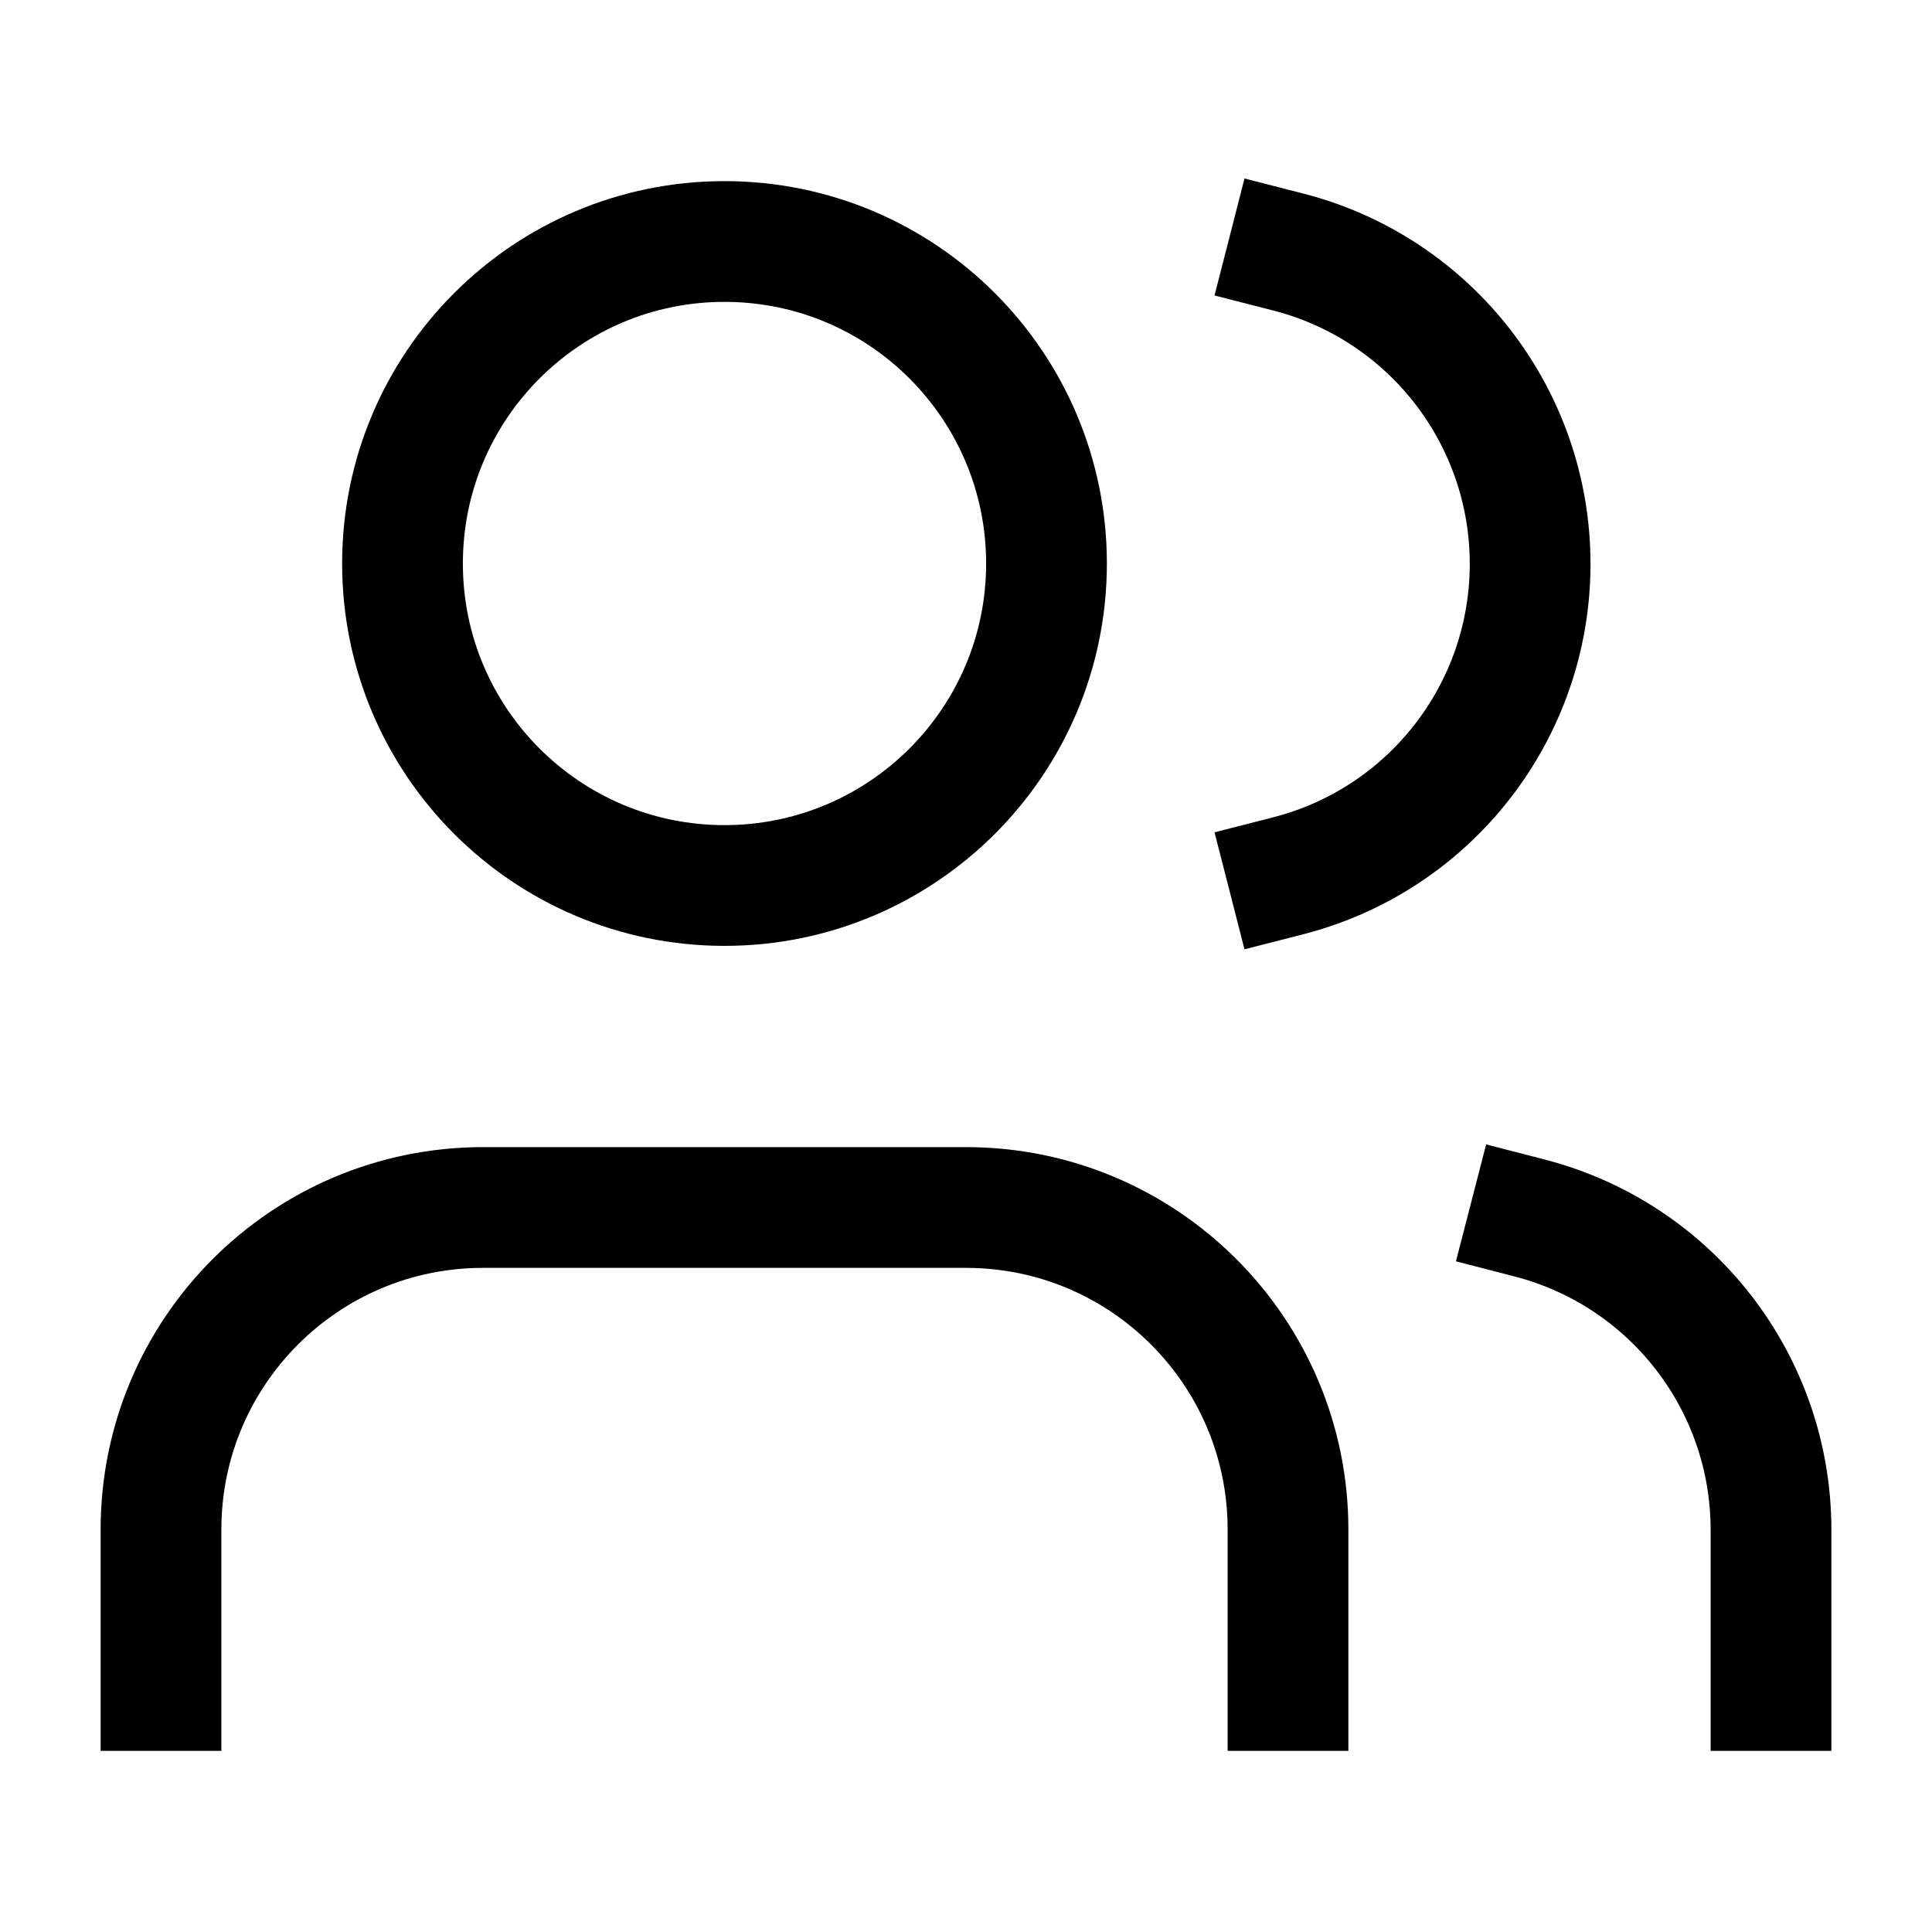
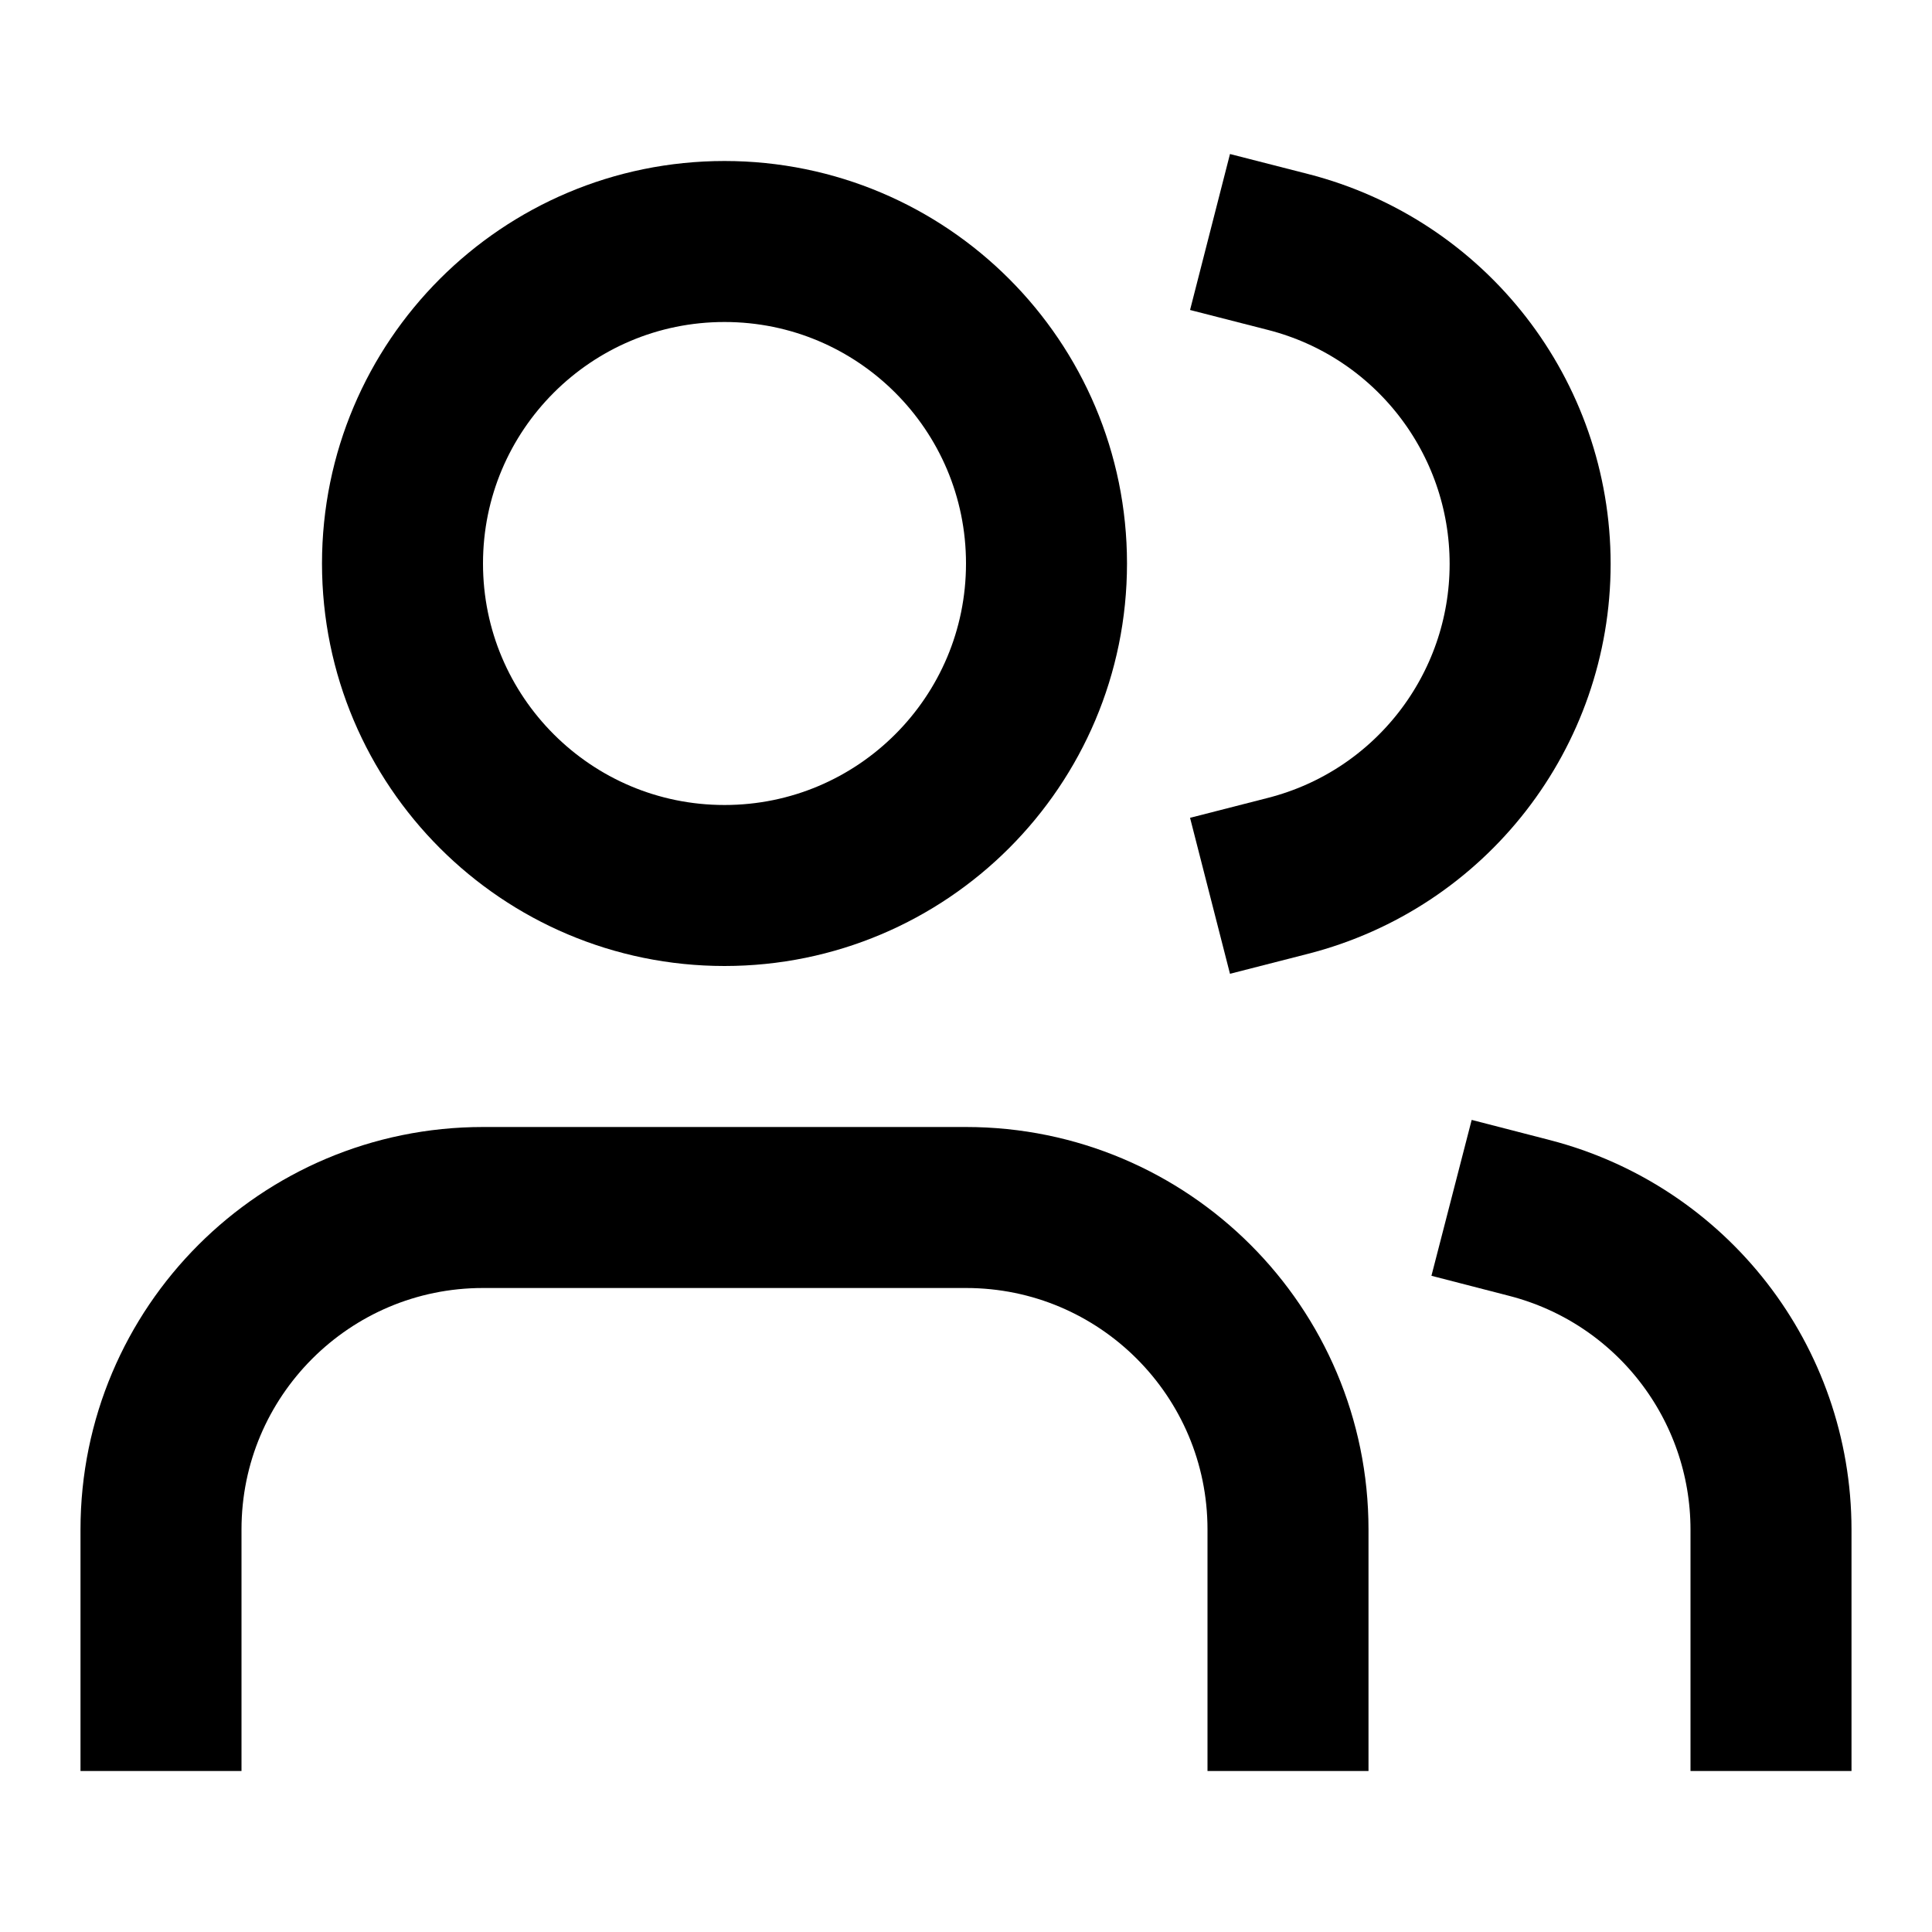
- <svg xmlns="http://www.w3.org/2000/svg" width="16" height="16" viewBox="0 0 24 24" fill="none" stroke="#000" stroke-width="1.5" stroke-linecap="square" stroke-linejoin="miter">
+ <svg xmlns="http://www.w3.org/2000/svg" width="16" height="16" viewBox="0 0 24 24" fill="none" stroke="#000" stroke-width="2" stroke-linecap="square" stroke-linejoin="miter">
  <path d="M16 21v-2a4 4 0 0 0-4-4H6a4 4 0 0 0-4 4v2" />
  <circle cx="9" cy="7" r="4" />
  <path d="M22 21v-2a4 4 0 0 0-3-3.87M16 3.13a4 4 0 0 1 0 7.75" />
</svg>
